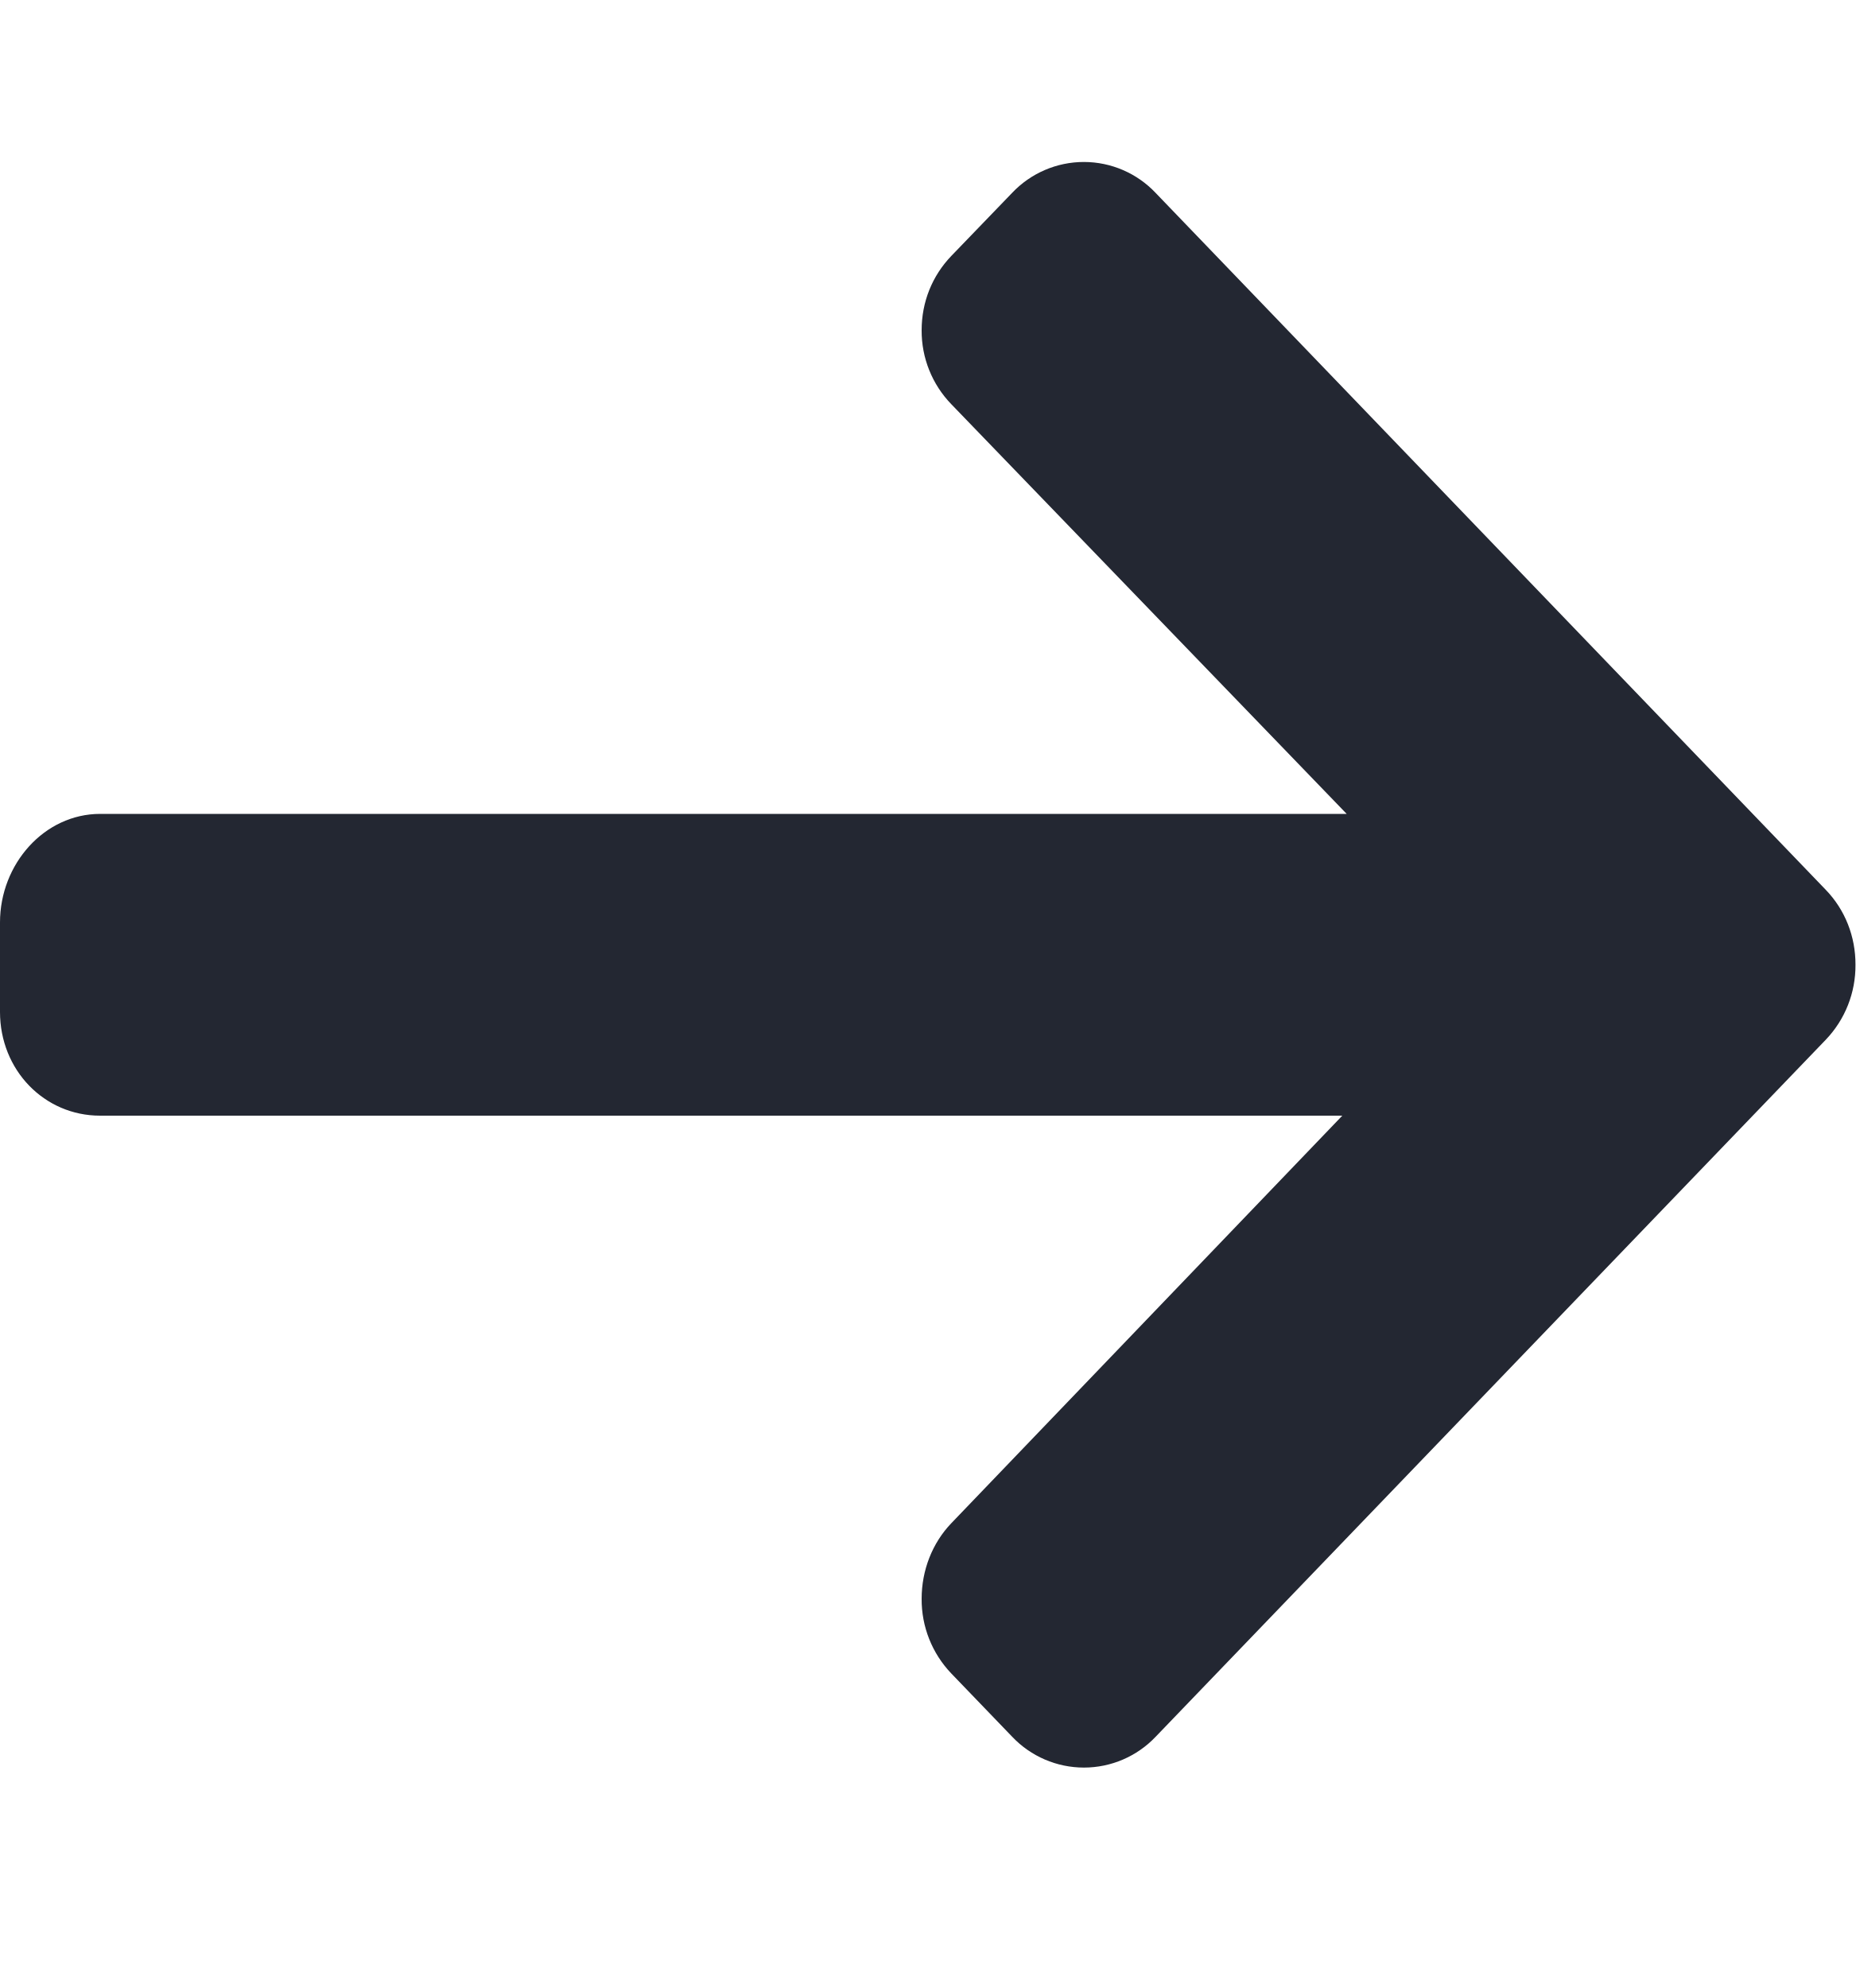
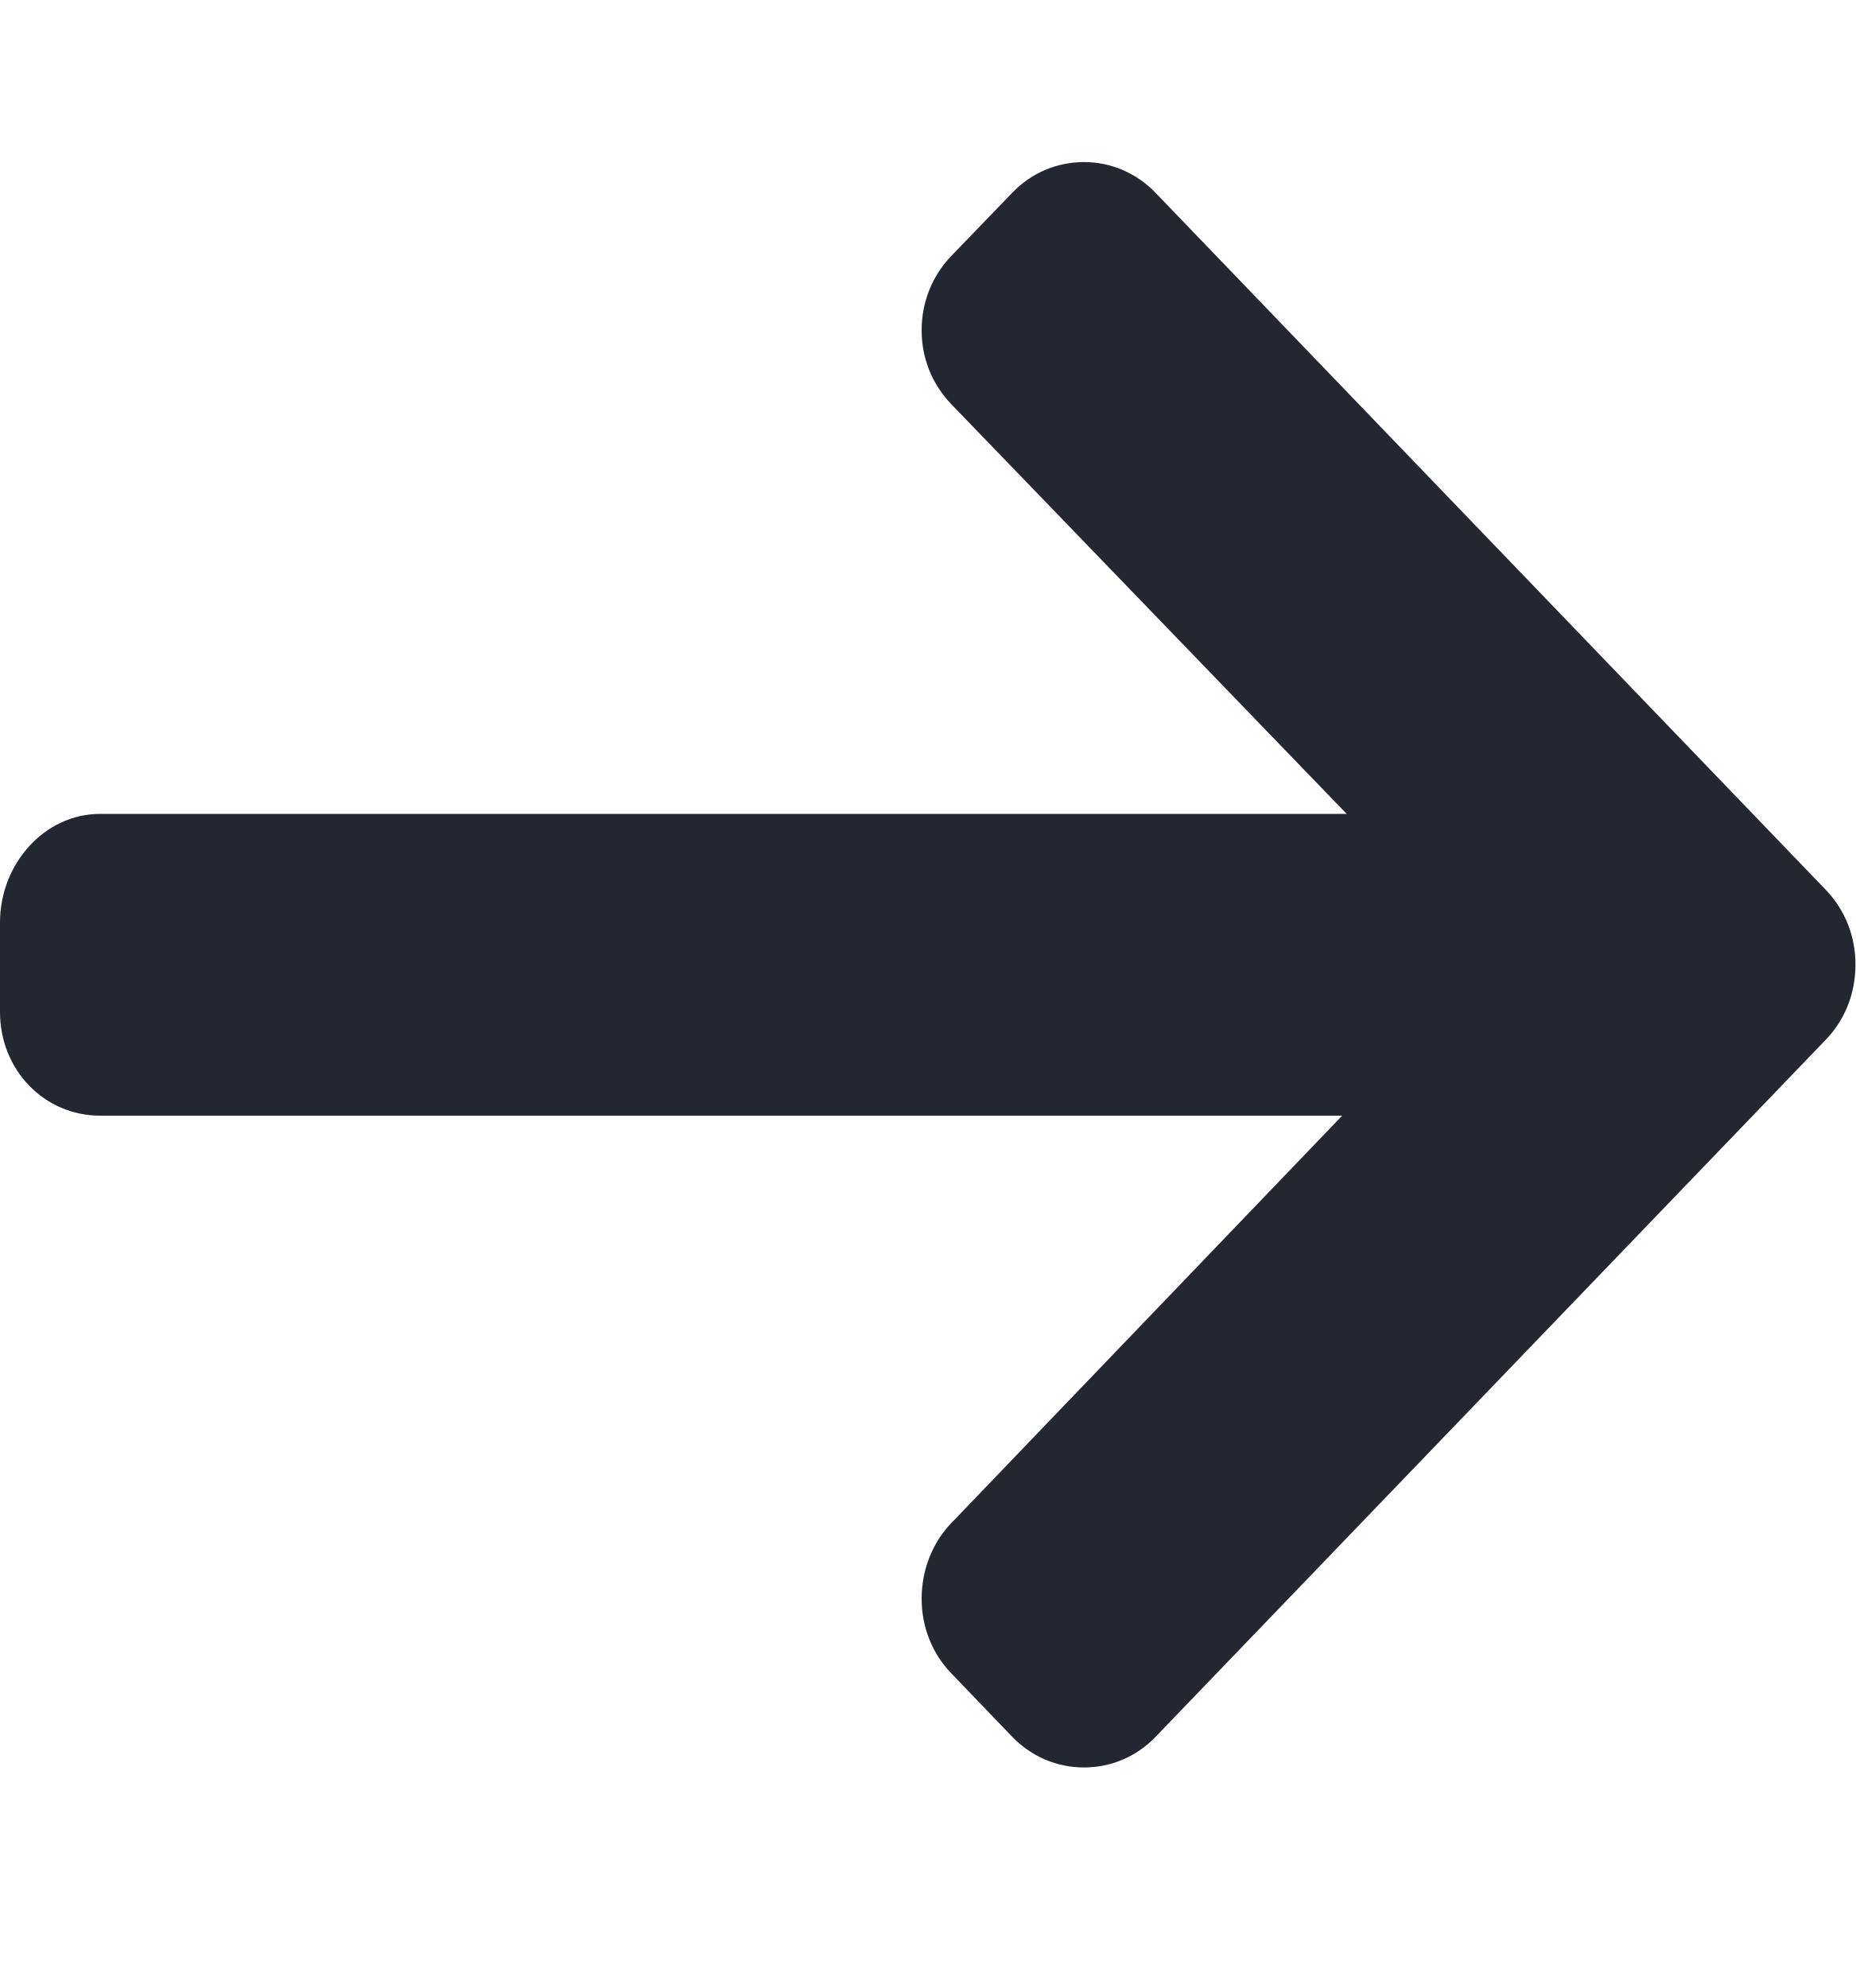
- <svg xmlns="http://www.w3.org/2000/svg" width="14" height="15" fill="none">
-   <path d="M13.776 7.845L8.72 13.104a.746.746 0 01-1.083 0l-.46-.478a.807.807 0 01-.223-.563c0-.214.08-.42.224-.57l2.95-3.075H.755C.334 8.418 0 8.074 0 7.635V6.96c0-.44.334-.819.756-.819h9.405L7.178 3.05a.795.795 0 01-.224-.558c0-.214.08-.411.224-.561l.459-.476a.745.745 0 011.083.001l5.056 5.258c.145.15.225.352.224.565a.808.808 0 01-.224.566z" fill="#232732" />
+ <svg xmlns="http://www.w3.org/2000/svg" width="14" height="15" viewBox="0 0 14 15" fill="none">
+   <path d="M13.776 7.845L8.72 13.104C8.576 13.254 8.384 13.336 8.179 13.336C7.973 13.336 7.781 13.253 7.637 13.104L7.178 12.626C7.033 12.476 6.954 12.276 6.954 12.062C6.954 11.849 7.033 11.642 7.178 11.492L10.127 8.418L0.756 8.418C0.334 8.418 -1.42512e-06 8.074 -1.54416e-06 7.635L-1.727e-06 6.96C-1.84604e-06 6.52 0.334 6.141 0.756 6.141L10.161 6.141L7.178 3.05C7.034 2.9 6.954 2.705 6.954 2.492C6.954 2.278 7.034 2.081 7.178 1.931L7.637 1.455C7.781 1.305 7.973 1.223 8.179 1.223C8.384 1.223 8.576 1.306 8.72 1.456L13.776 6.714C13.921 6.865 14.001 7.066 14 7.279C14 7.494 13.921 7.695 13.776 7.845Z" fill="#232732" />
</svg>
